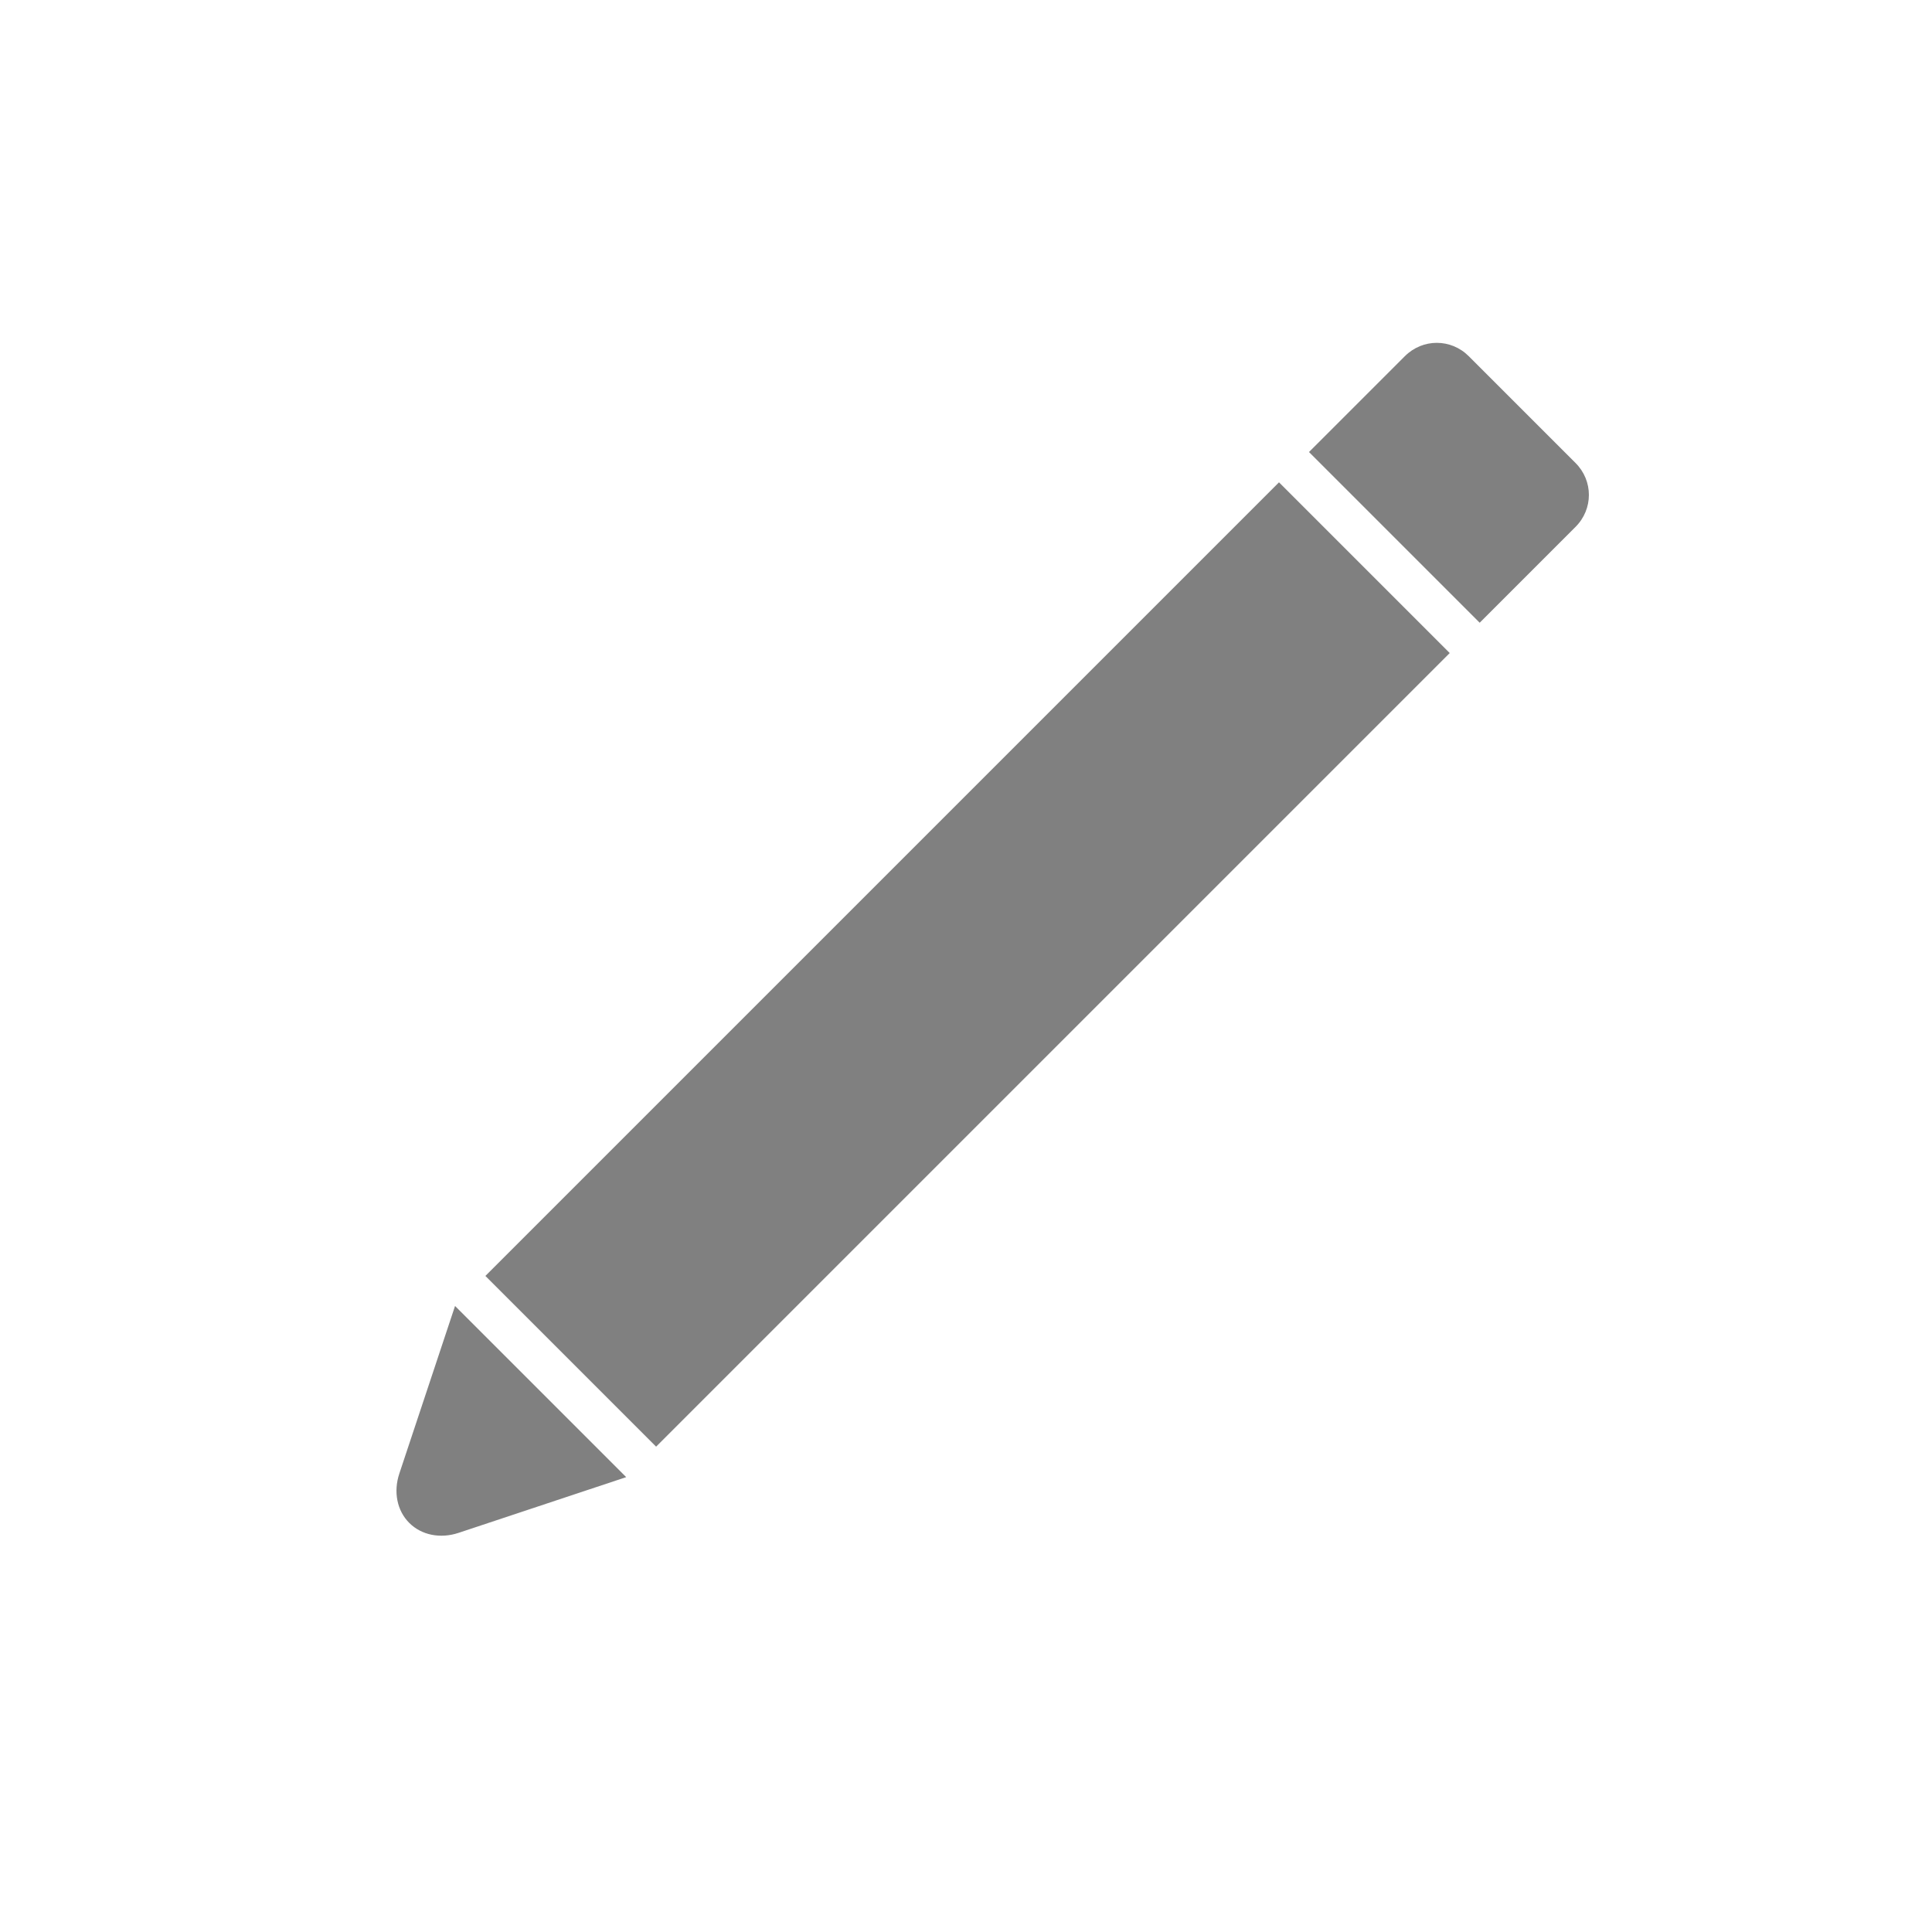
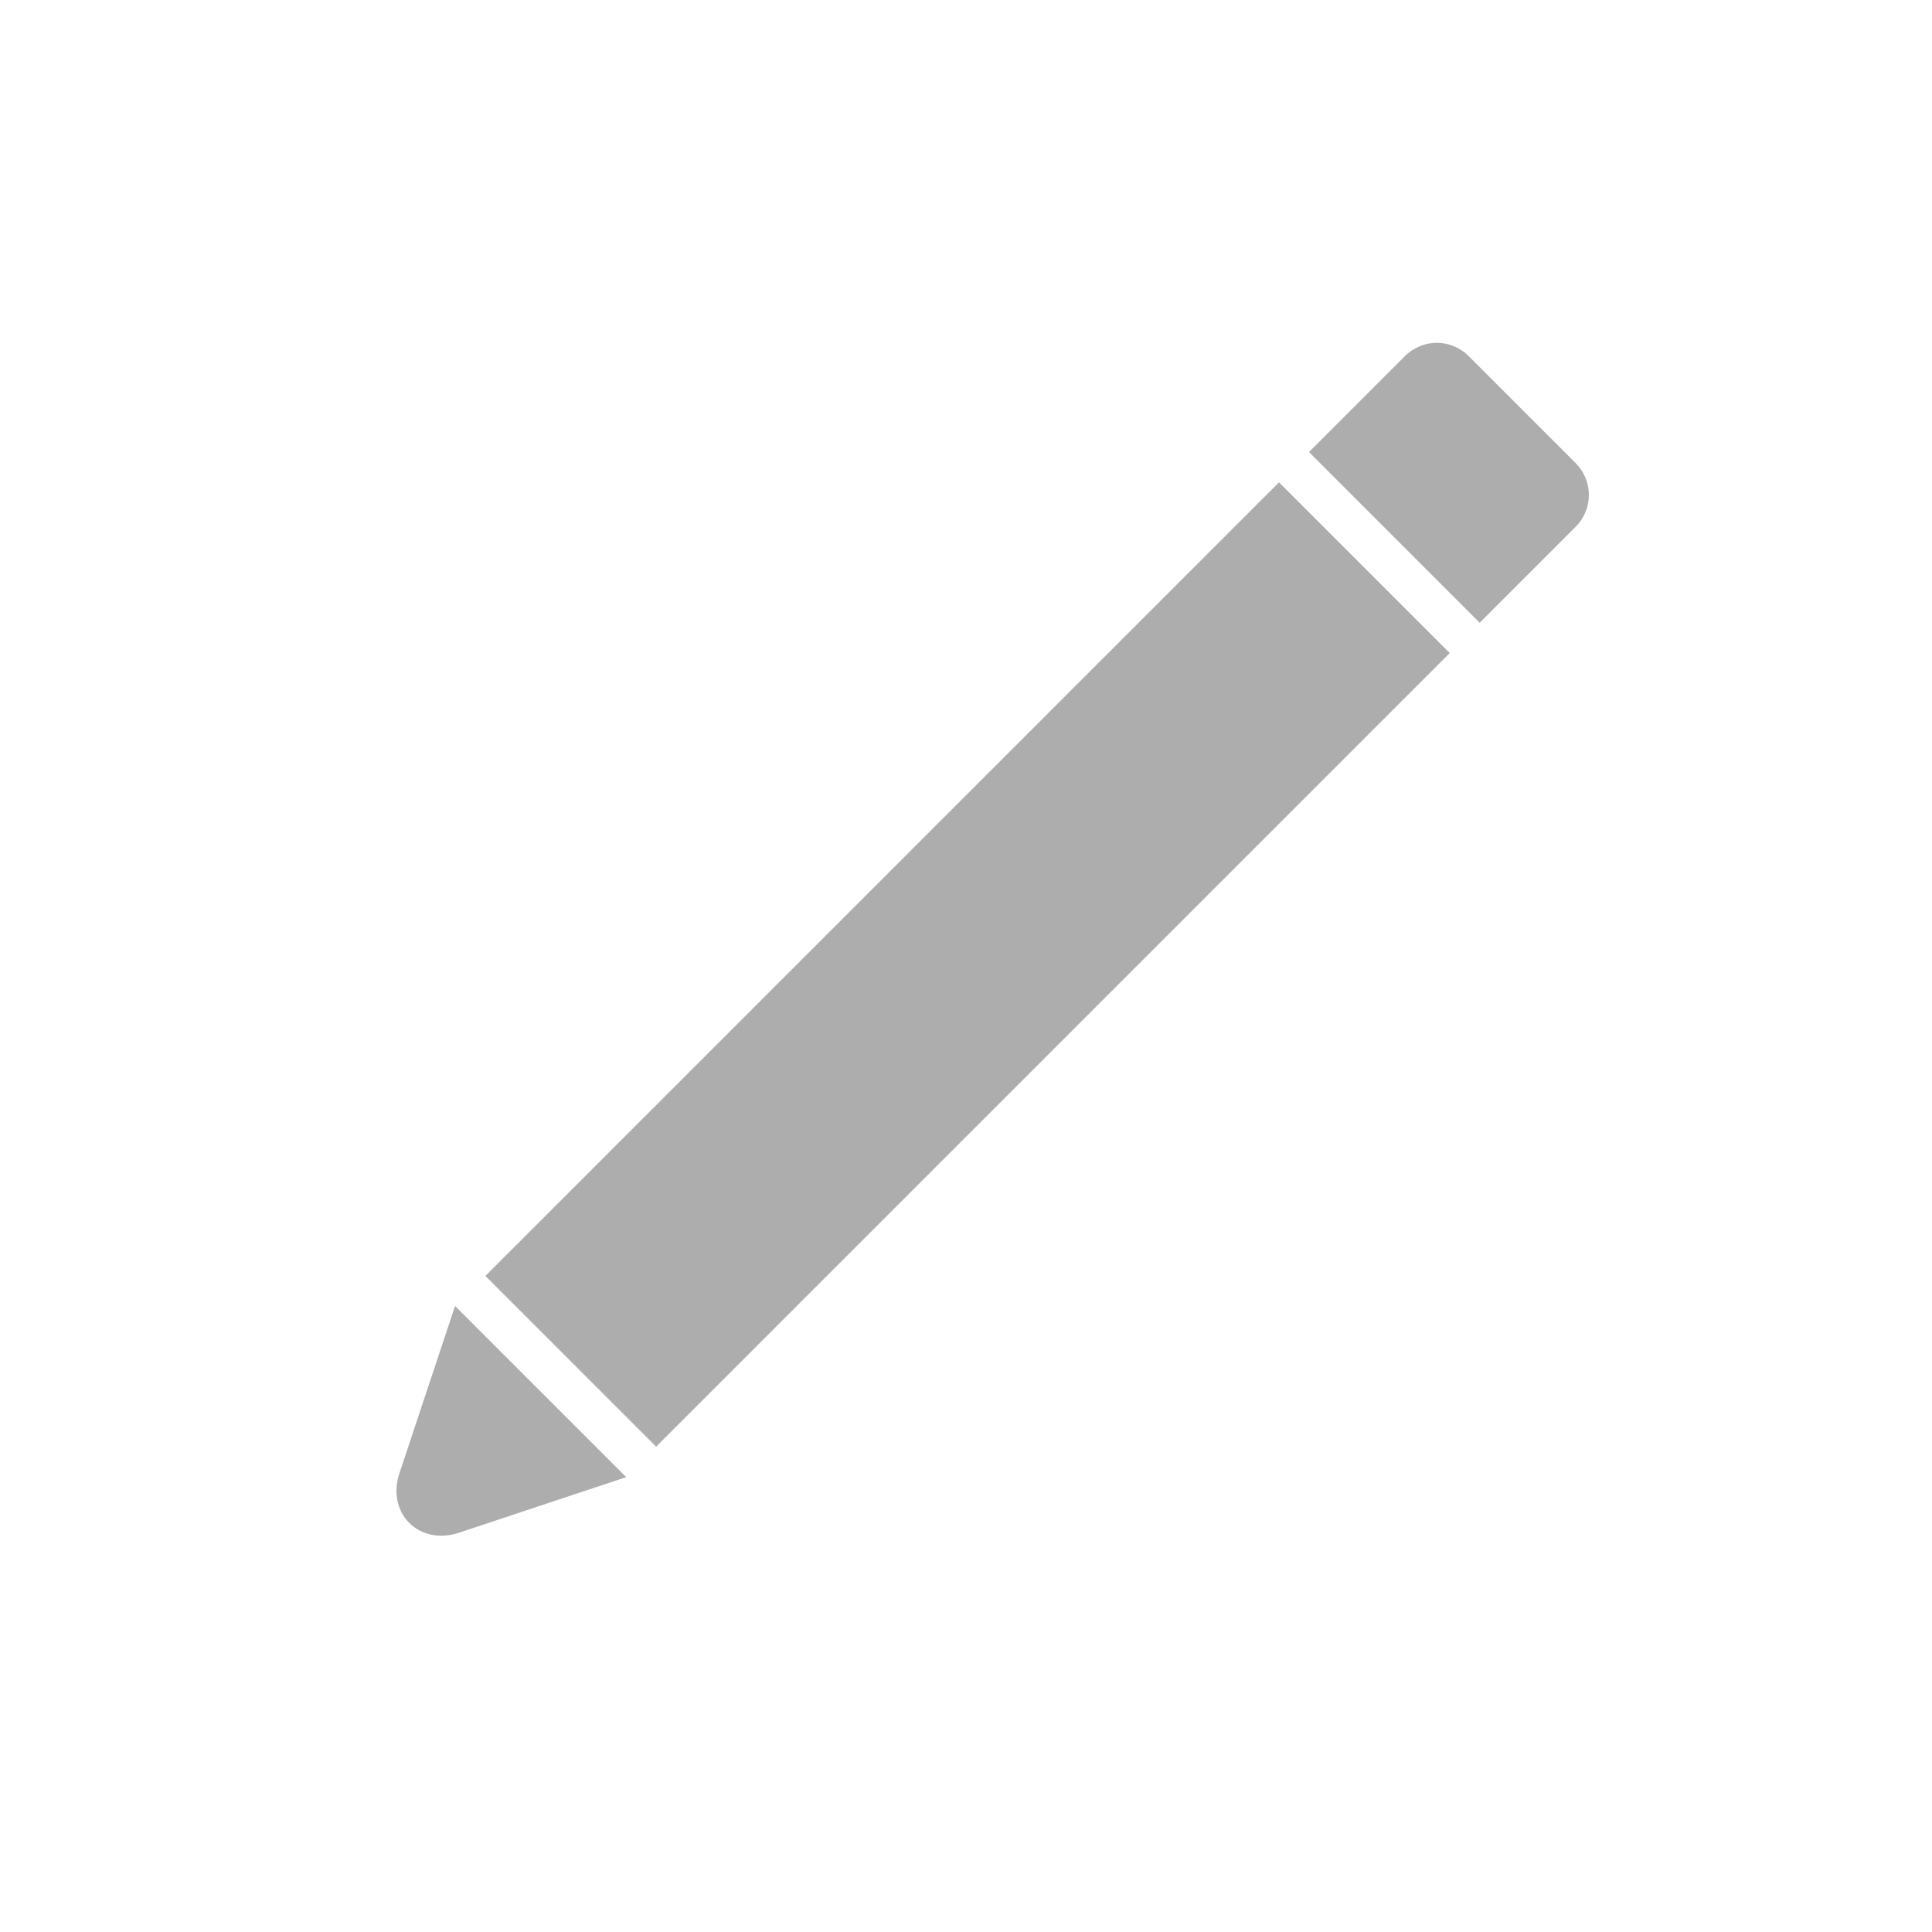
<svg xmlns="http://www.w3.org/2000/svg" width="16" height="16" viewBox="0 0 4.233 4.233" version="1.1" id="svg832">
  <defs id="defs826" />
  <g id="layer1" transform="translate(0,-292.7666)">
-     <rect style="opacity:1;fill:#808080;fill-opacity:1;fill-rule:nonzero;stroke:none;stroke-width:0.265;stroke-linecap:square;stroke-linejoin:round;stroke-miterlimit:4;stroke-dasharray:none;stroke-dashoffset:16;stroke-opacity:1;paint-order:normal" id="rect812" width="2.459" height="0.529" x="-208.242" y="209.746" ry="0" transform="rotate(-45)" />
-     <path style="opacity:1;fill:#808080;fill-opacity:1;fill-rule:nonzero;stroke:none;stroke-width:0.265;stroke-linecap:square;stroke-linejoin:round;stroke-miterlimit:4;stroke-dasharray:none;stroke-dashoffset:16;stroke-opacity:1;paint-order:normal" d="m 2.868,293.757 0.374,0.374 0.21,-0.21 c 0.039,-0.039 0.039,-0.101 1.34e-5,-0.14 l -0.234,-0.234 c -0.039,-0.039 -0.101,-0.039 -0.14,2e-5 z" id="rect814" />
-     <path style="color:#000000;font-style:normal;font-variant:normal;font-weight:normal;font-stretch:normal;font-size:medium;line-height:normal;font-family:sans-serif;font-variant-ligatures:normal;font-variant-position:normal;font-variant-caps:normal;font-variant-numeric:normal;font-variant-alternates:normal;font-feature-settings:normal;text-indent:0;text-align:start;text-decoration:none;text-decoration-line:none;text-decoration-style:solid;text-decoration-color:#000000;letter-spacing:normal;word-spacing:normal;text-transform:none;writing-mode:lr-tb;direction:ltr;text-orientation:mixed;dominant-baseline:auto;baseline-shift:baseline;text-anchor:start;white-space:normal;shape-padding:0;clip-rule:nonzero;display:inline;overflow:visible;visibility:visible;opacity:1;isolation:auto;mix-blend-mode:normal;color-interpolation:sRGB;color-interpolation-filters:linearRGB;solid-color:#000000;solid-opacity:1;vector-effect:none;fill:#808080;fill-opacity:1;fill-rule:nonzero;stroke:none;stroke-width:0.265;stroke-linecap:square;stroke-linejoin:round;stroke-miterlimit:4;stroke-dasharray:none;stroke-dashoffset:16;stroke-opacity:1;paint-order:normal;color-rendering:auto;image-rendering:auto;shape-rendering:auto;text-rendering:auto;enable-background:accumulate" d="m 0.997,295.628 -0.122,0.367 a 0.106,0.122 45 0 0 0.13,0.13 l 0.367,-0.122 z" id="path830" />
+     <rect style="opacity:1;fill:#adadad;fill-opacity:1;fill-rule:nonzero;stroke:none;stroke-width:0.265;stroke-linecap:square;stroke-linejoin:round;stroke-miterlimit:4;stroke-dasharray:none;stroke-dashoffset:16;stroke-opacity:1;paint-order:normal" id="rect812" width="2.459" height="0.529" x="-208.242" y="209.746" ry="0" transform="rotate(-45)" />
+     <path style="opacity:1;fill:#adadad;fill-opacity:1;fill-rule:nonzero;stroke:none;stroke-width:0.265;stroke-linecap:square;stroke-linejoin:round;stroke-miterlimit:4;stroke-dasharray:none;stroke-dashoffset:16;stroke-opacity:1;paint-order:normal" d="m 2.868,293.757 0.374,0.374 0.21,-0.21 c 0.039,-0.039 0.039,-0.101 1.34e-5,-0.14 l -0.234,-0.234 c -0.039,-0.039 -0.101,-0.039 -0.14,2e-5 z" id="rect814" />
+     <path style="color:#000000;font-style:normal;font-variant:normal;font-weight:normal;font-stretch:normal;font-size:medium;line-height:normal;font-family:sans-serif;font-variant-ligatures:normal;font-variant-position:normal;font-variant-caps:normal;font-variant-numeric:normal;font-variant-alternates:normal;font-feature-settings:normal;text-indent:0;text-align:start;text-decoration:none;text-decoration-line:none;text-decoration-style:solid;text-decoration-color:#000000;letter-spacing:normal;word-spacing:normal;text-transform:none;writing-mode:lr-tb;direction:ltr;text-orientation:mixed;dominant-baseline:auto;baseline-shift:baseline;text-anchor:start;white-space:normal;shape-padding:0;clip-rule:nonzero;display:inline;overflow:visible;visibility:visible;opacity:1;isolation:auto;mix-blend-mode:normal;color-interpolation:sRGB;color-interpolation-filters:linearRGB;solid-color:#000000;solid-opacity:1;vector-effect:none;fill:#adadad;fill-opacity:1;fill-rule:nonzero;stroke:none;stroke-width:0.265;stroke-linecap:square;stroke-linejoin:round;stroke-miterlimit:4;stroke-dasharray:none;stroke-dashoffset:16;stroke-opacity:1;paint-order:normal;color-rendering:auto;image-rendering:auto;shape-rendering:auto;text-rendering:auto;enable-background:accumulate" d="m 0.997,295.628 -0.122,0.367 a 0.106,0.122 45 0 0 0.13,0.13 l 0.367,-0.122 z" id="path830" />
  </g>
</svg>
